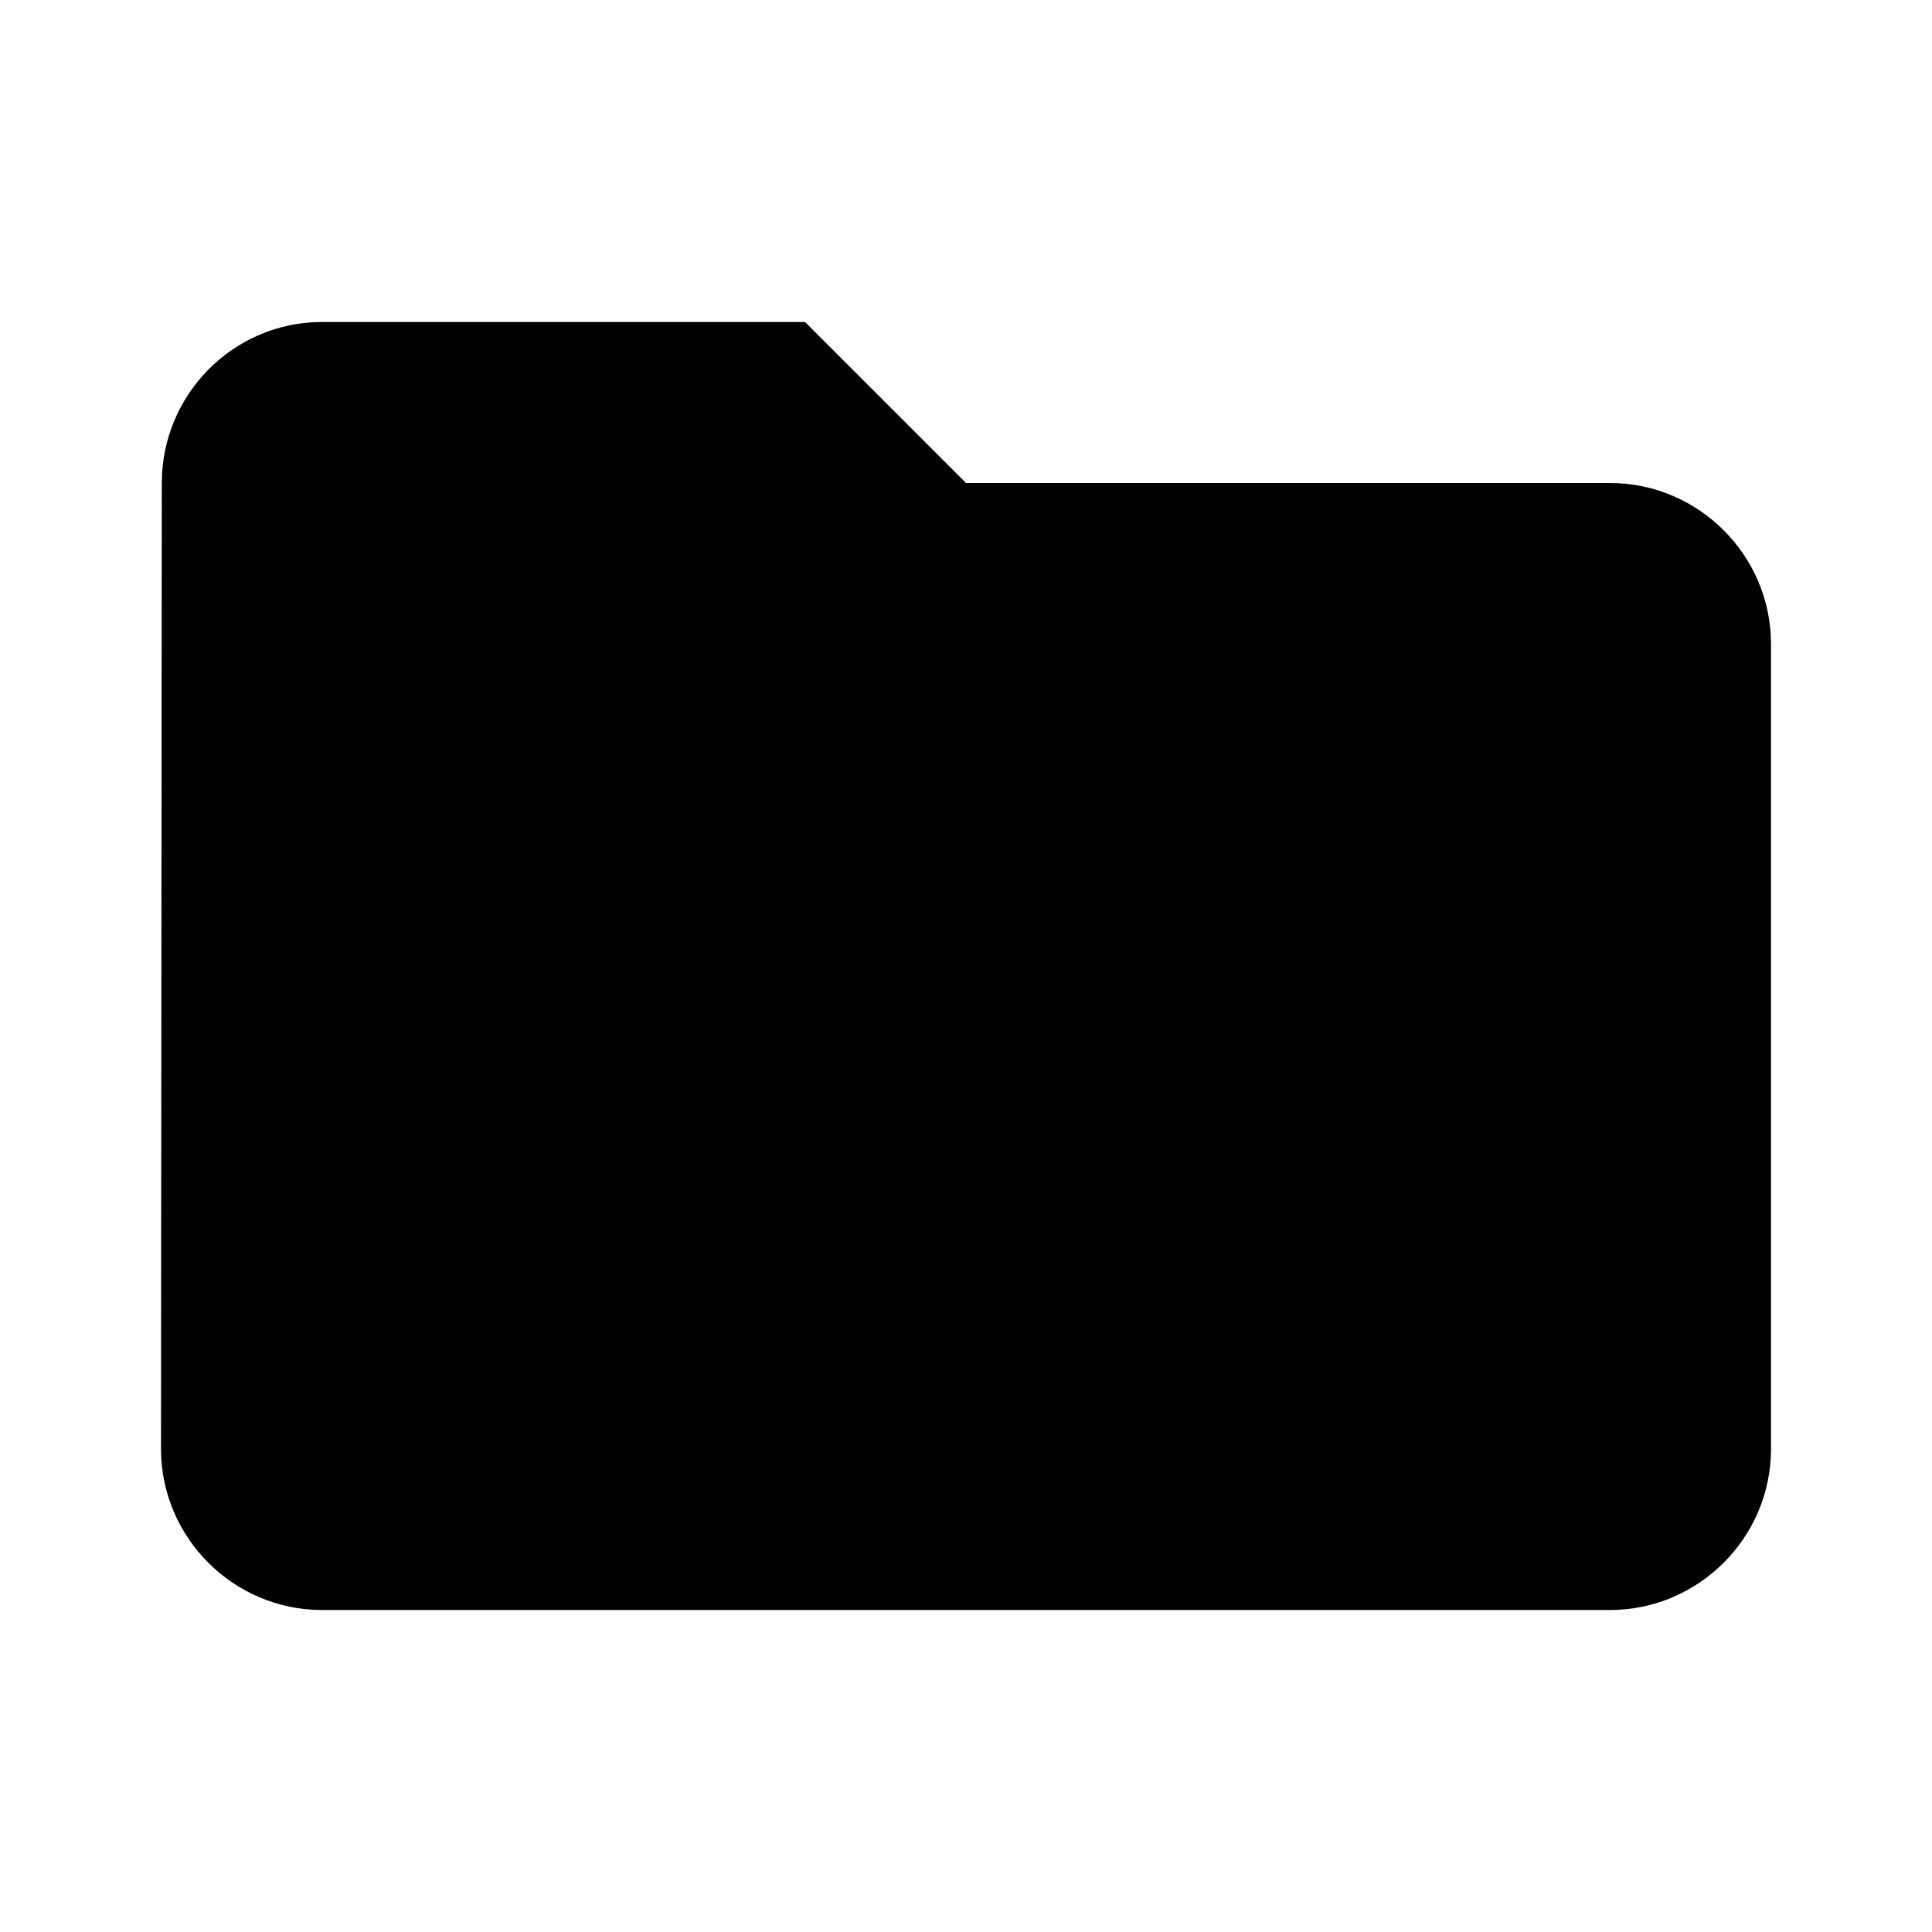
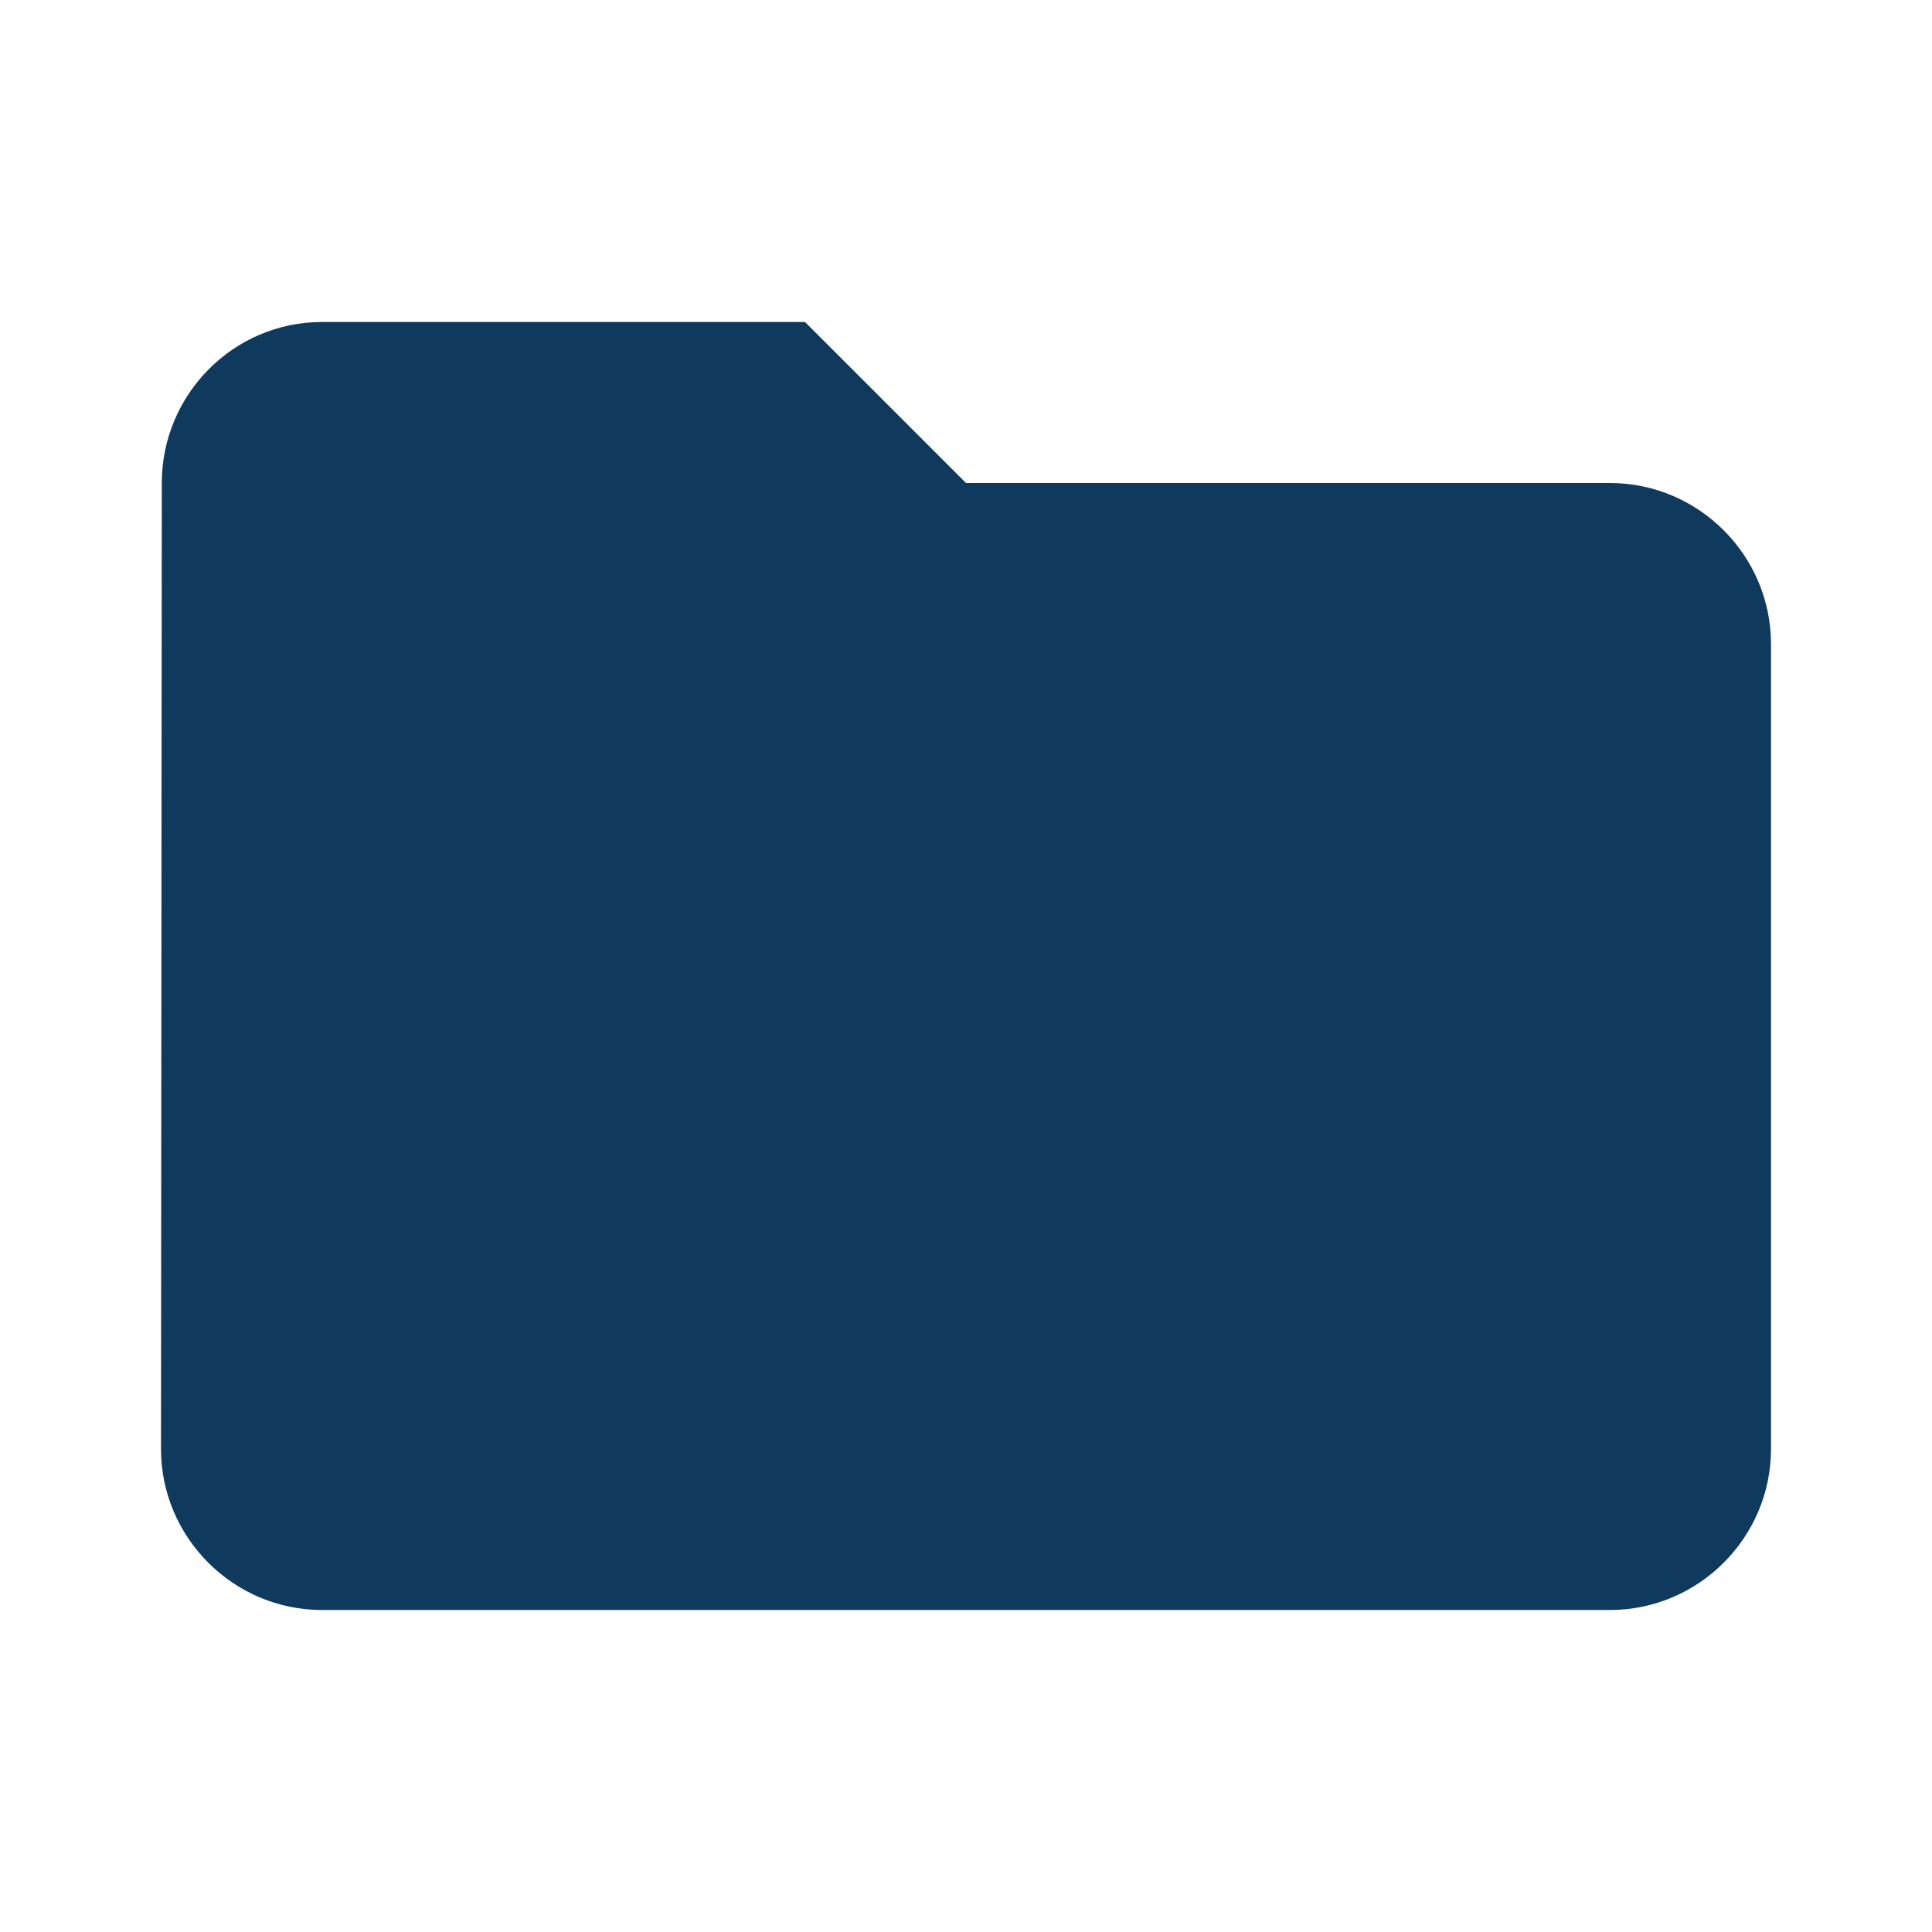
<svg xmlns="http://www.w3.org/2000/svg" width="24" height="24" viewBox="0 0 24 24" fill="none">
-   <path d="M20 6H12L10 4H4C2.9 4 2.01 4.9 2.01 6L2 18C2 19.1 2.9 20 4 20H20C21.1 20 22 19.1 22 18V8C22 6.9 21.1 6 20 6Z" fill="black" />
+   <path d="M20 6H12L10 4H4C2.9 4 2.01 4.9 2.01 6L2 18C2 19.1 2.9 20 4 20H20C21.1 20 22 19.1 22 18V8C22 6.9 21.1 6 20 6Z" fill="#0F3A5D" />
</svg>
